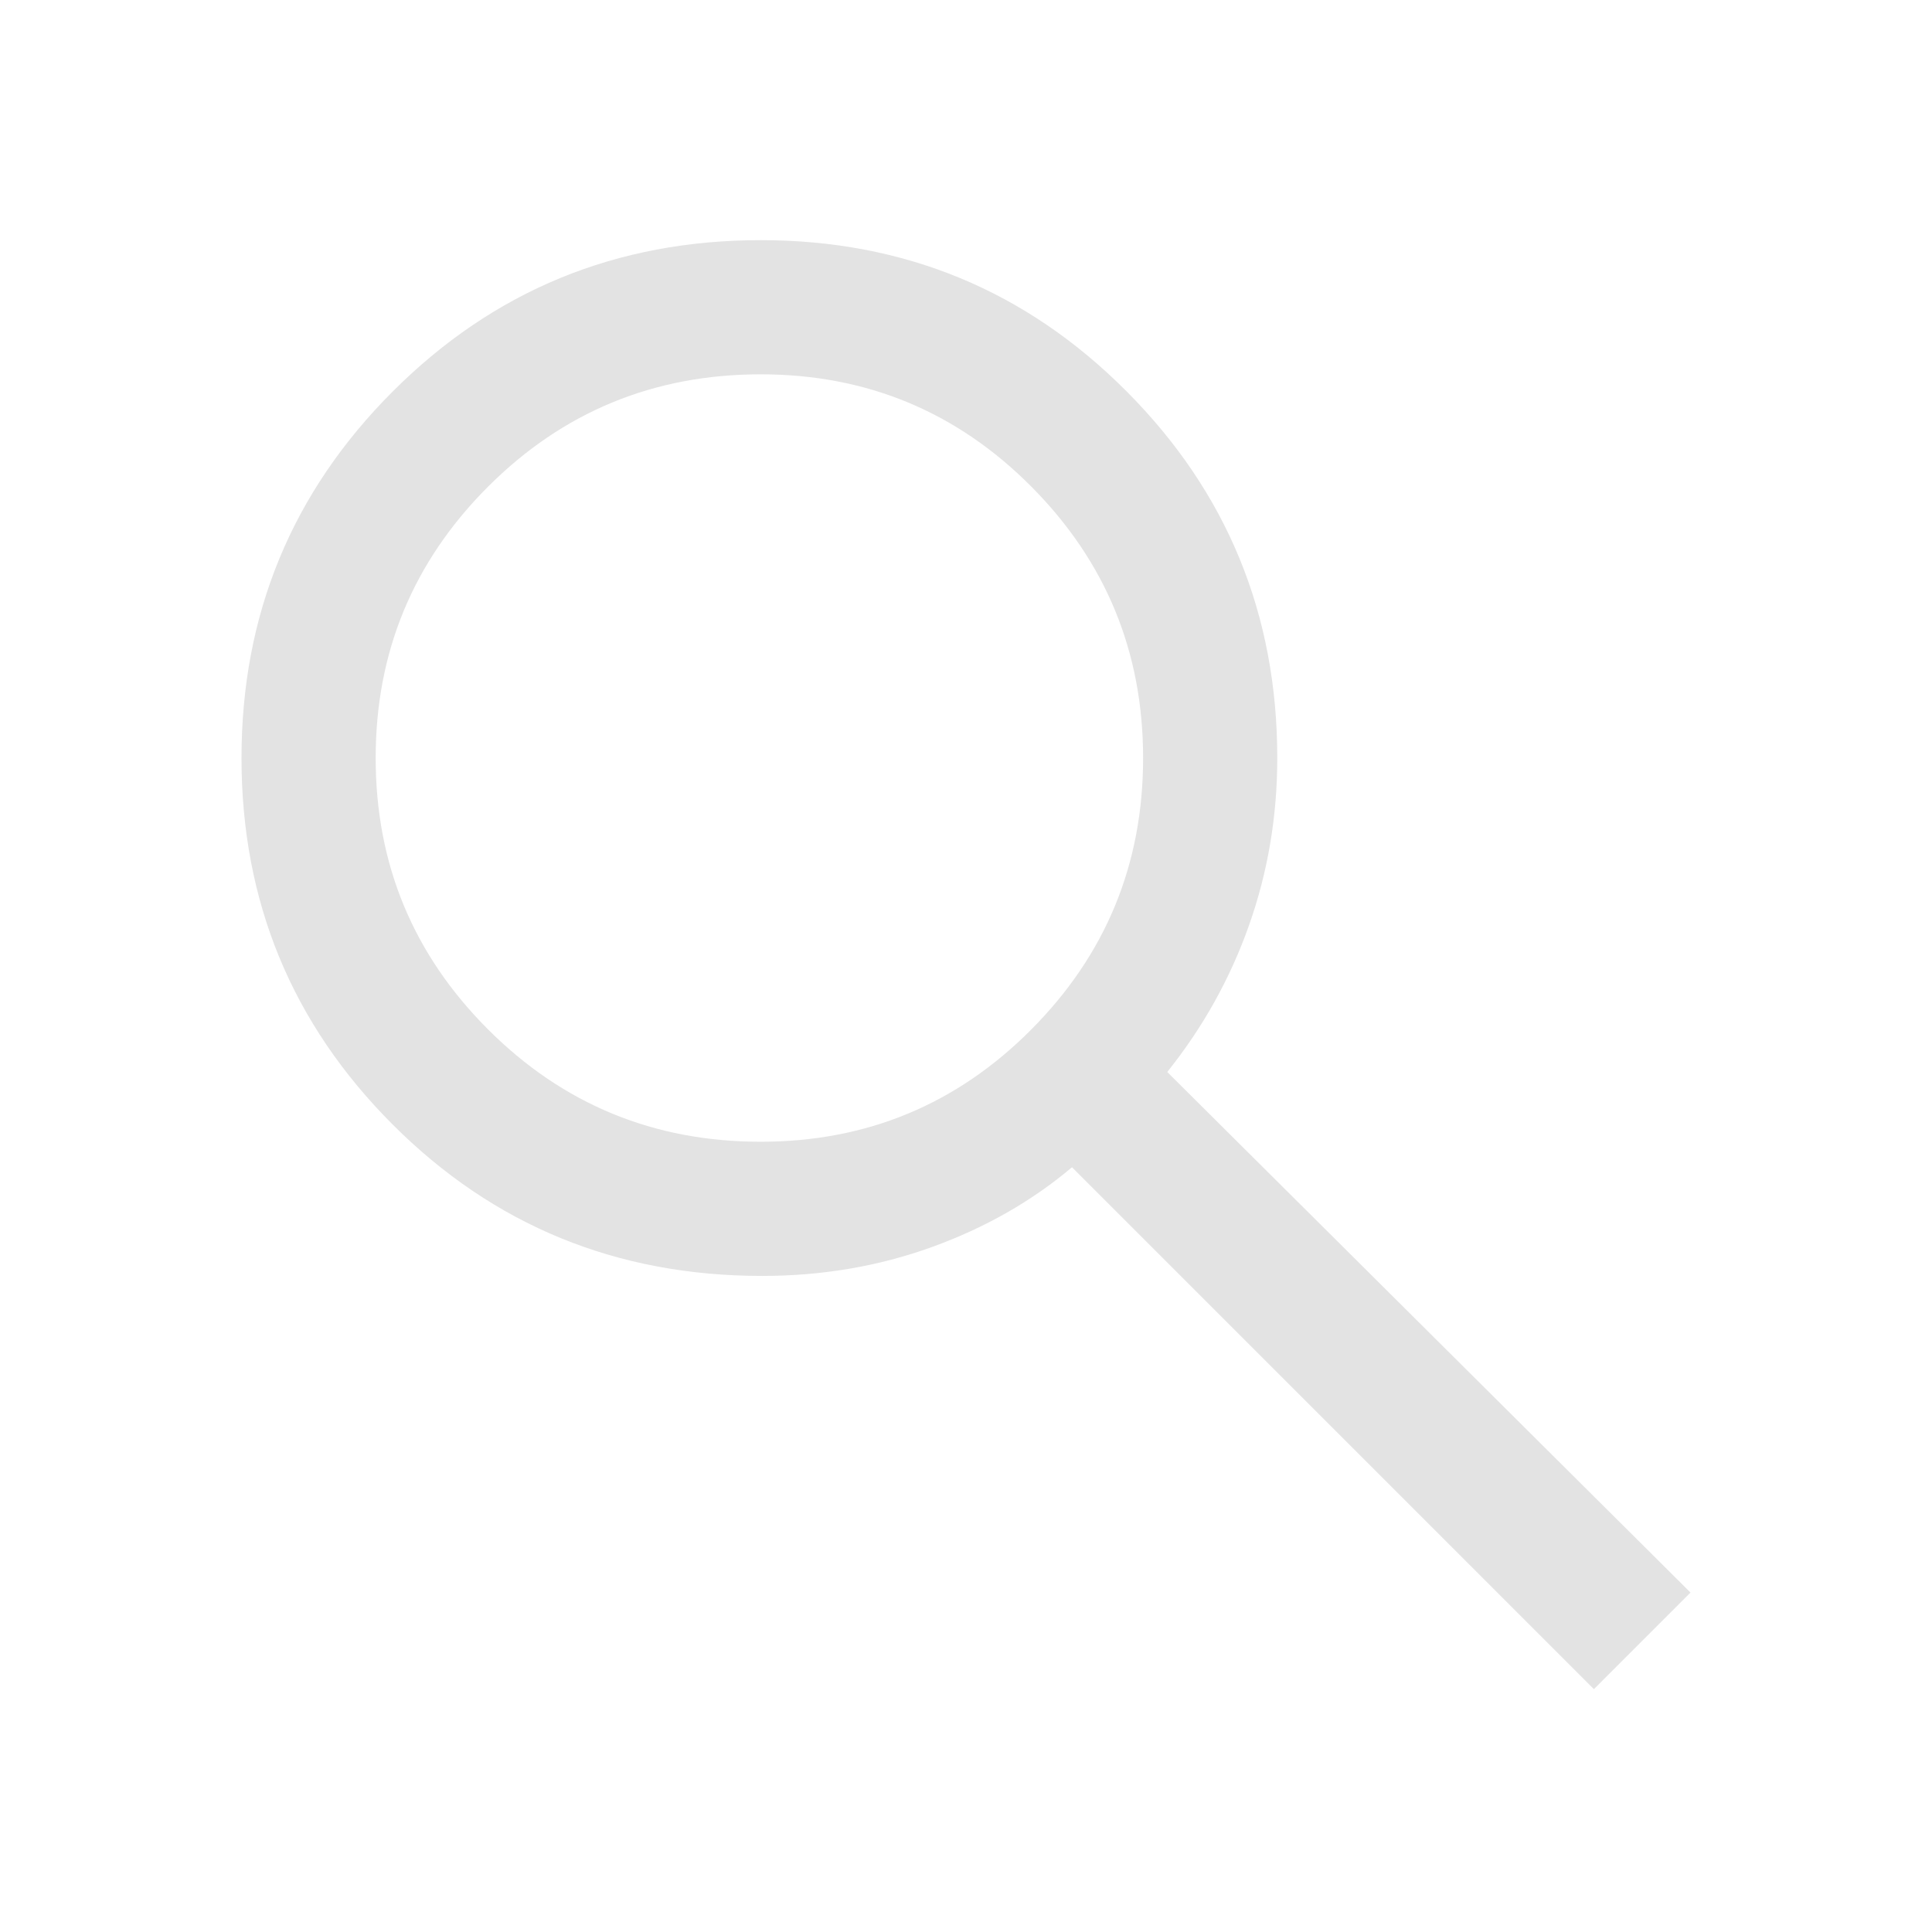
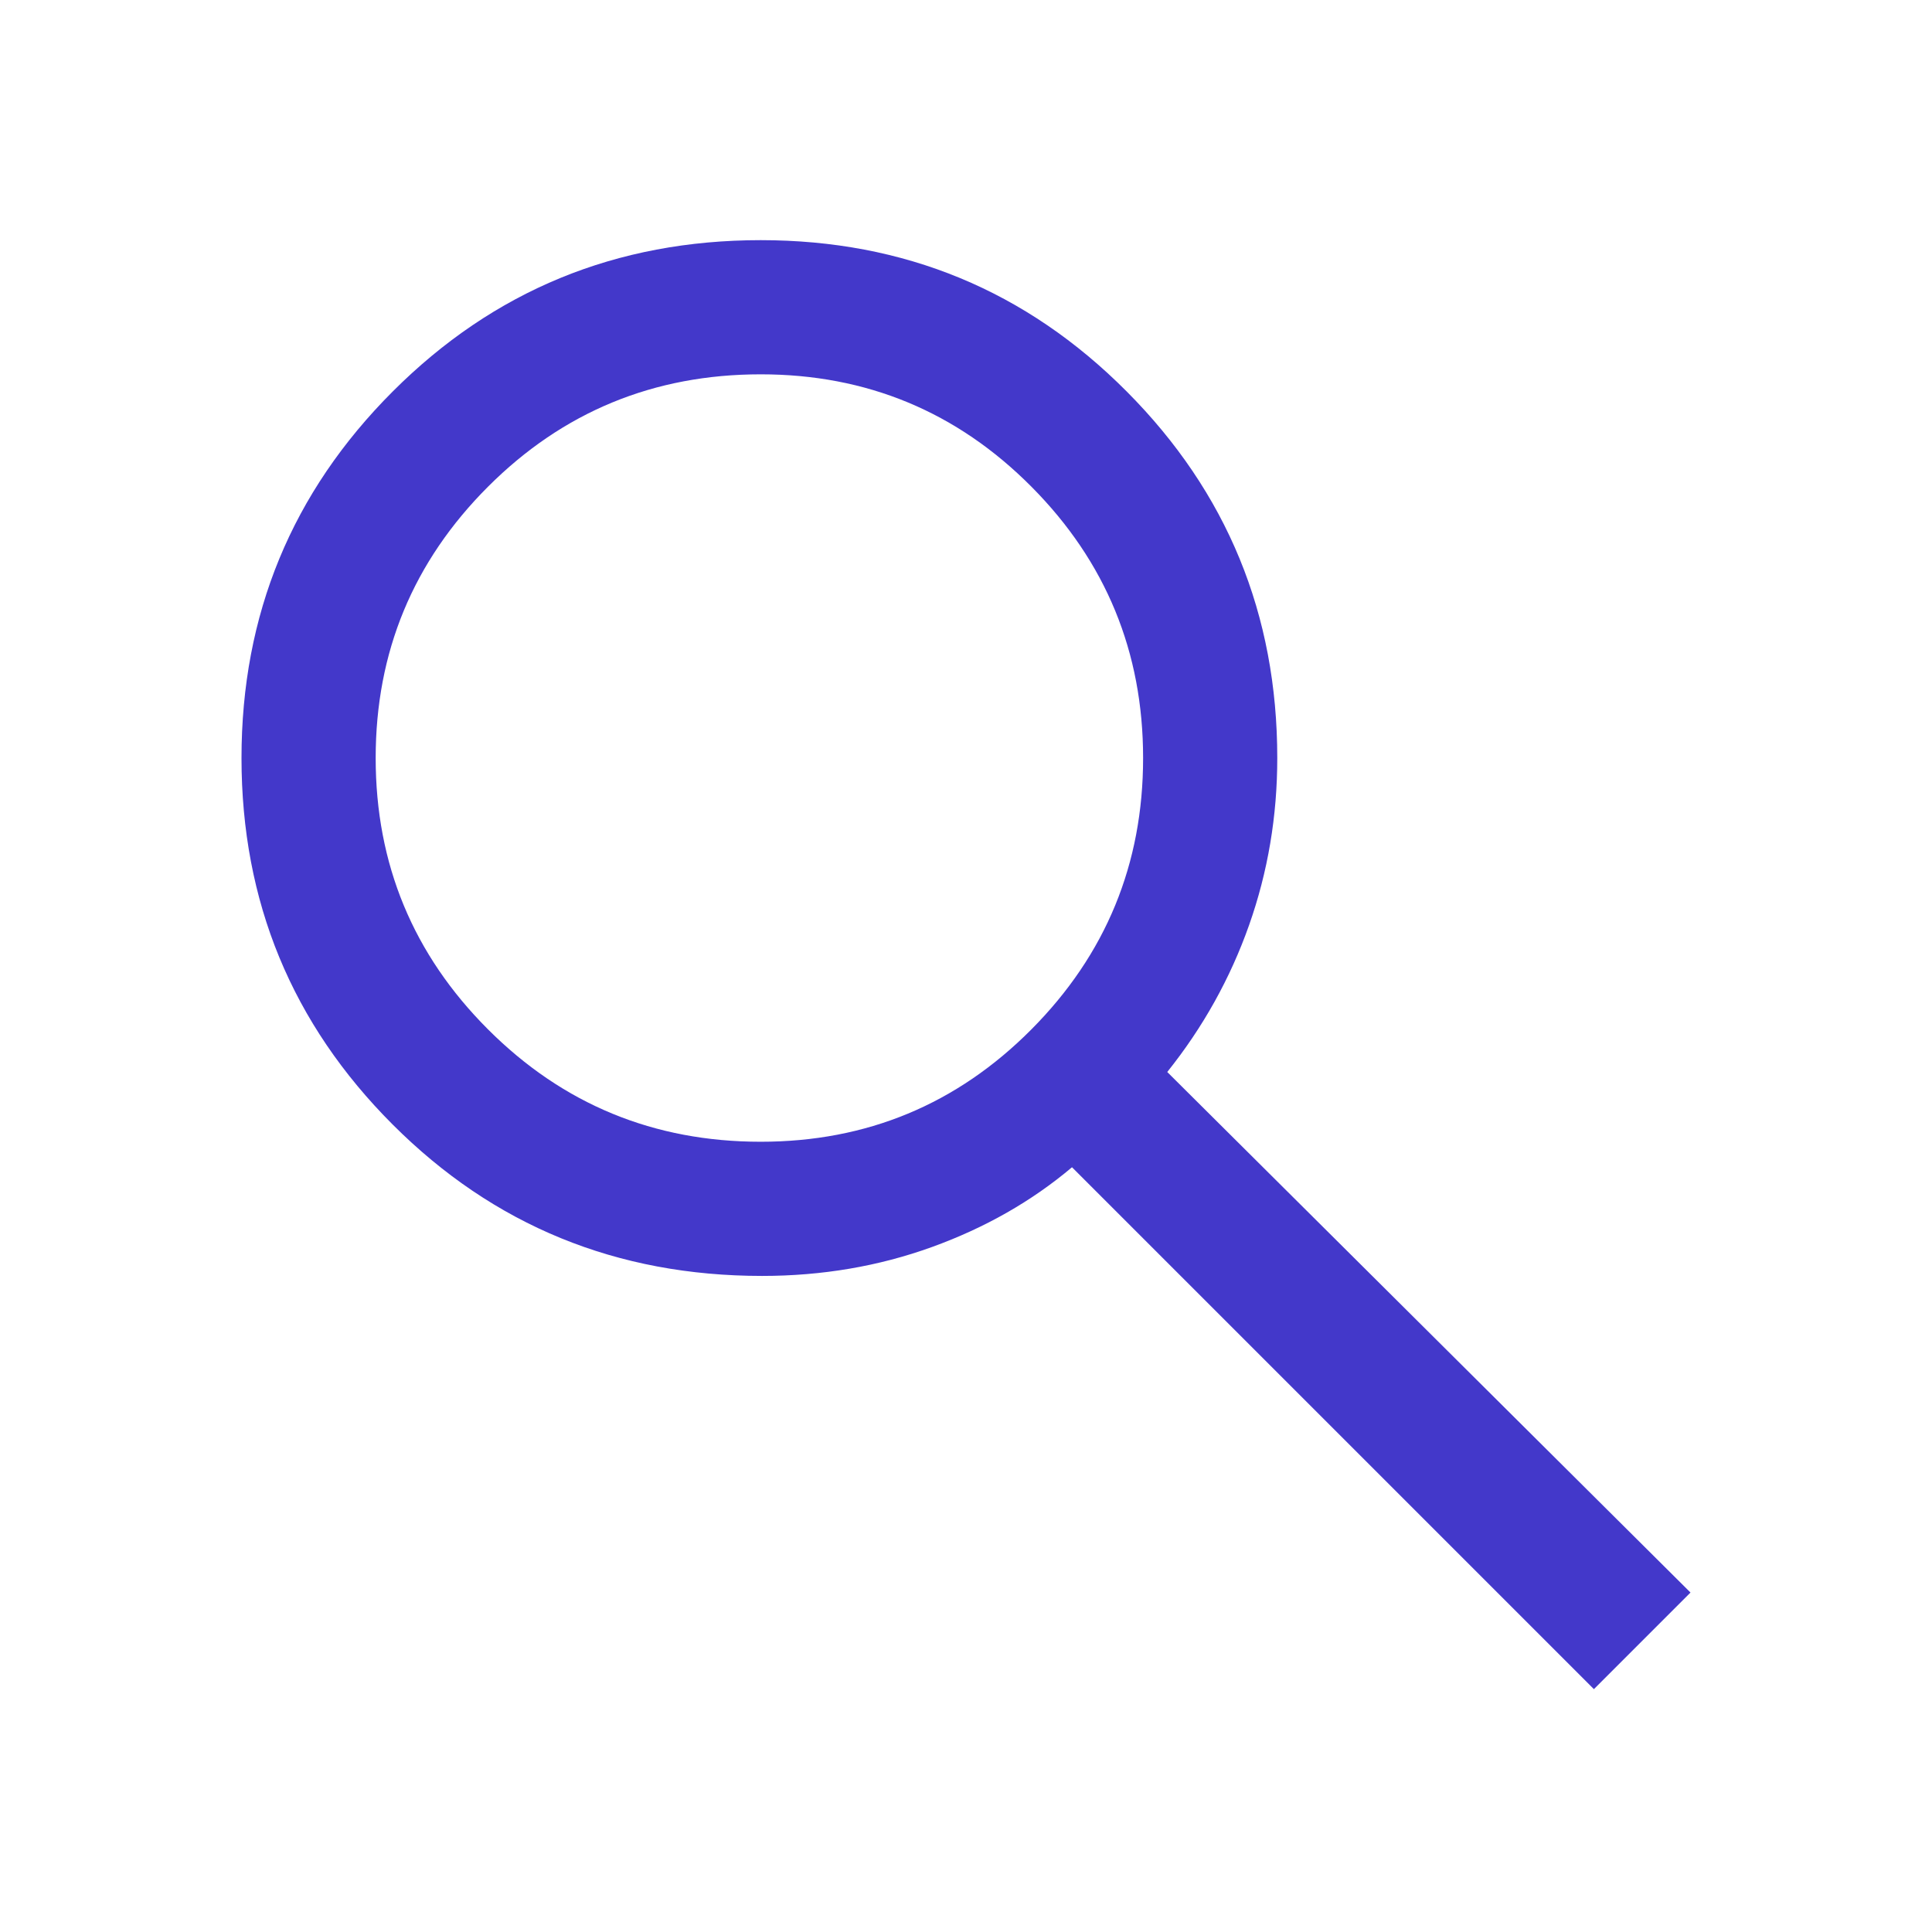
- <svg xmlns="http://www.w3.org/2000/svg" height="40px" viewBox="0 -960 960 960" width="40px" fill="#e3e3e3">
+ <svg xmlns="http://www.w3.org/2000/svg" height="40px" viewBox="0 -960 960 960" width="40px" fill="#4338ca">
  <path d="M792-120.67 532.67-380q-30 25.33-69.67 39.67Q423.33-326 378.67-326q-108.34 0-183.5-75.17Q120-476.33 120-583.33t75.17-182.17q75.16-75.17 182.83-75.17 107 0 181.83 75.17 74.84 75.17 74.84 182.17 0 43.33-14 83-14 39.66-40.67 73l260 258.66-48 48Zm-414-272q79 0 134.5-55.83T568-583.33q0-79-55.5-134.84Q457-774 378-774q-79.67 0-135.5 55.83-55.83 55.84-55.83 134.84T242.5-448.5q55.83 55.83 135.5 55.83Z" />
</svg>
